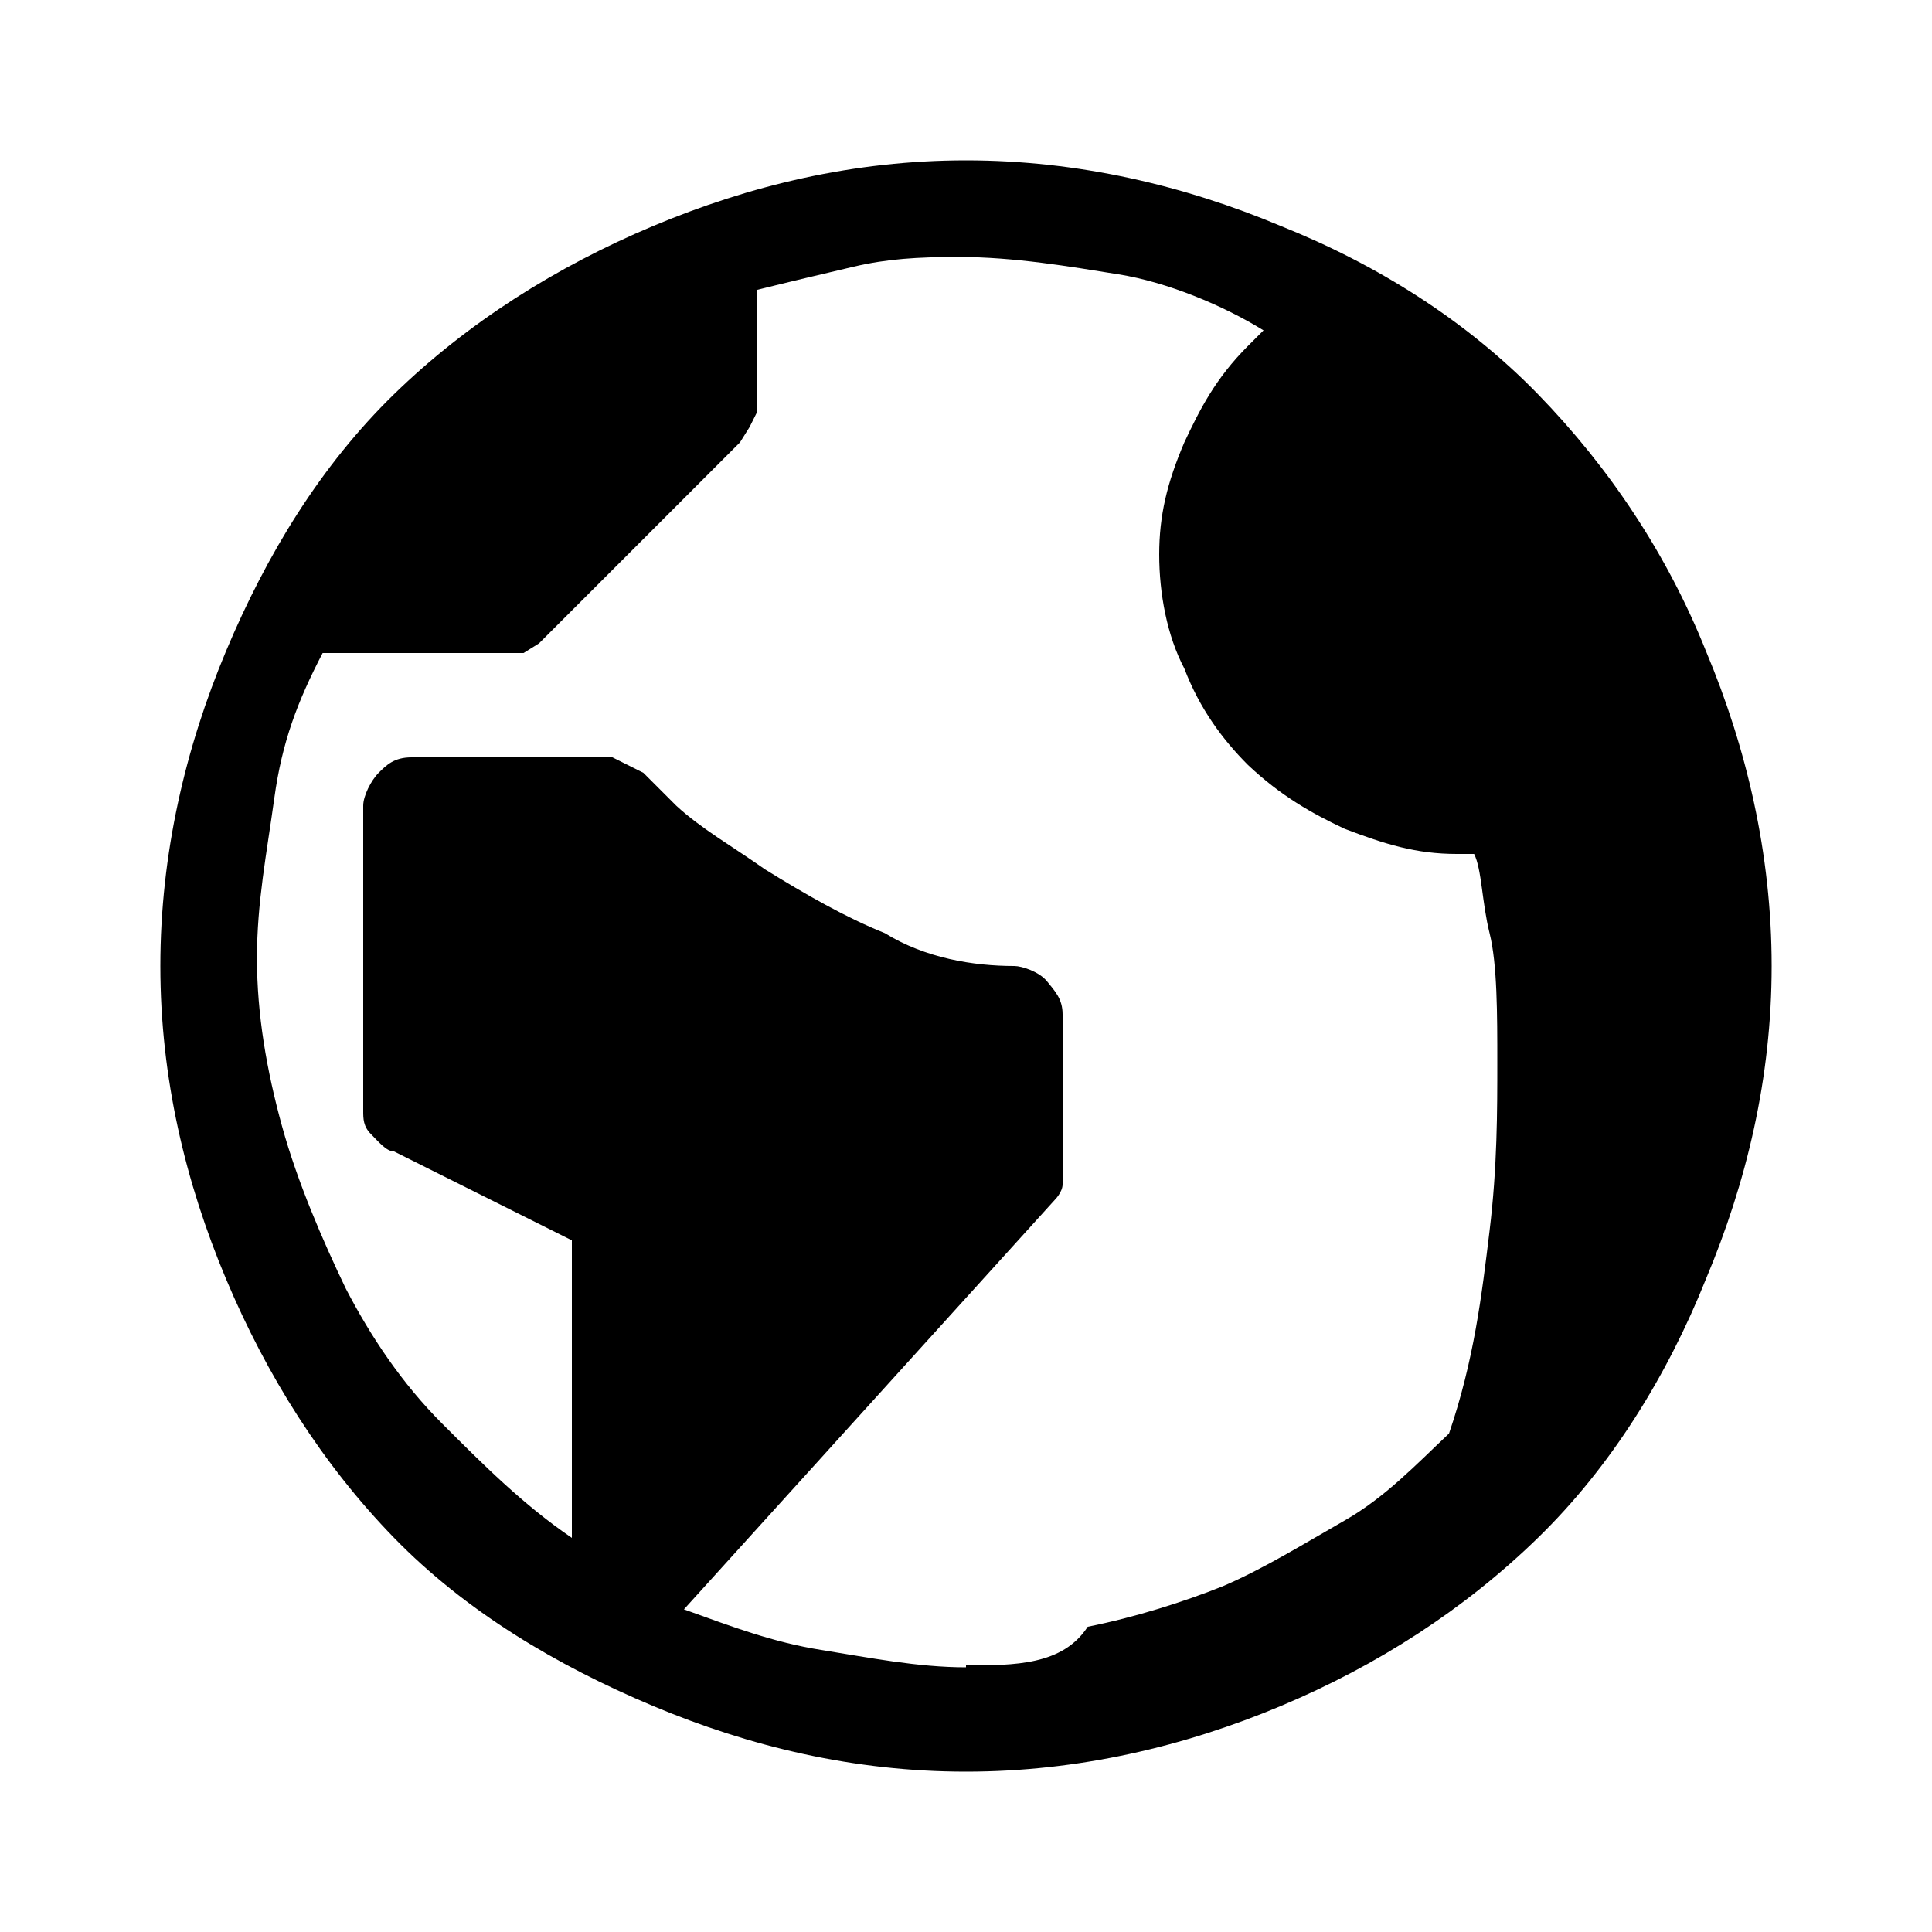
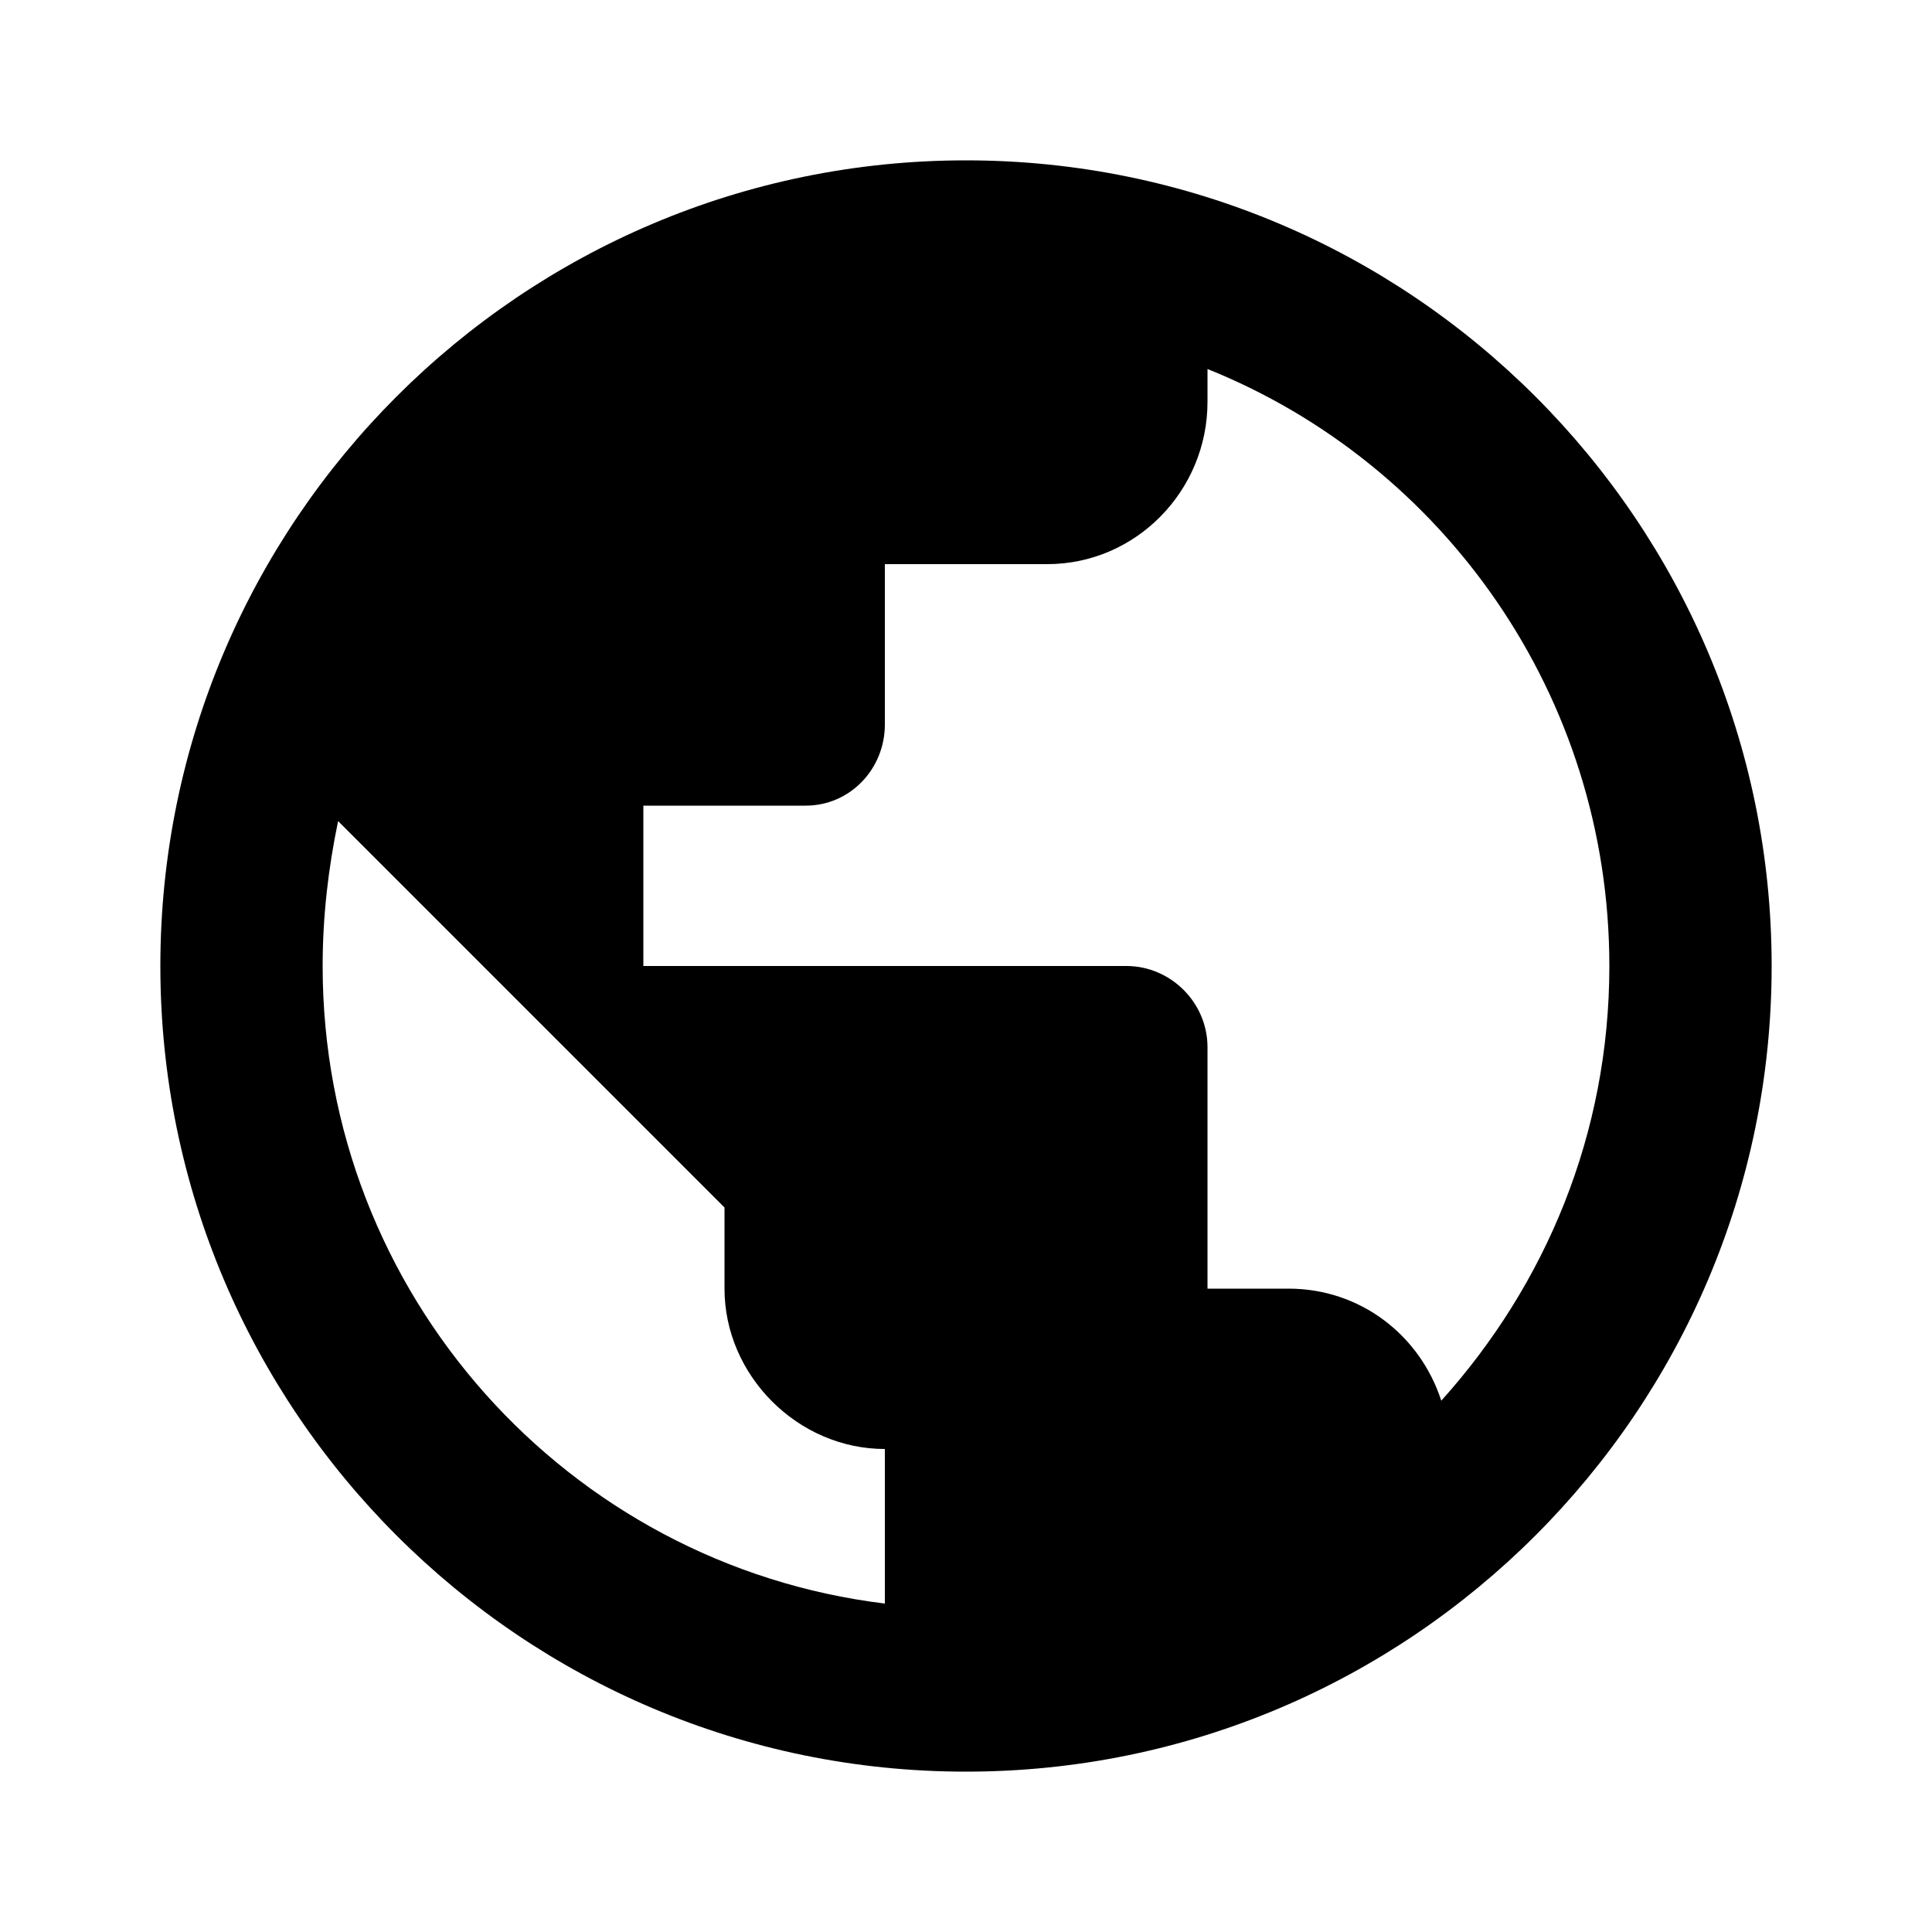
<svg xmlns="http://www.w3.org/2000/svg" viewBox="0 0 1000 1000">
-   <path d="M500 83c-58 0-112 13-162 34s-96 50-134 87-66 83-87 133-34 105-34 163 13 112 34 162 50 96 87 134 84 66 134 87 104 34 162 34 113-13 163-34 95-50 133-87 67-84 87-134c21-50 34-104 34-162s-13-113-34-163c-20-50-50-95-87-133s-83-67-133-87c-50-21-105-34-163-34zm0 780c-25 0-50-5-75-9s-46-12-71-21l192-212s4-4 4-8v-88c0-8-4-12-8-17s-13-8-17-8c-21 0-46-4-67-17-20-8-41-20-62-33-17-12-33-21-46-33l-17-17-8-4-8-4H213c-9 0-13 4-17 8s-8 12-8 17v158c0 4 0 8 4 12s8 9 12 9l92 46v154c-25-17-46-38-67-59s-37-45-50-70c-12-25-25-55-33-84s-13-58-13-87 5-54 9-83 12-50 25-75h104l8-5 104-104 5-8 4-8v-63c16-4 33-8 50-12s33-5 54-5c29 0 58 5 83 9s54 16 75 29l-8 8c-17 17-25 33-33 50-9 21-13 38-13 58s4 42 13 59c8 21 20 37 33 50 17 16 33 25 50 33 21 8 37 13 58 13h9c4 8 4 25 8 41s4 42 4 67 0 54-4 87-8 67-21 105c-17 16-33 33-54 45s-42 25-63 34c-20 8-45 16-70 21-13 20-38 20-63 20z" />
+   <path d="M746 725c-11-34-42-58-79-58h-42V542c0-23-19-42-42-42H333v-83h84c23 0 41-19 41-42v-83h84c46 0 83-38 83-84v-17c122 49 208 169 208 309 0 87-33 165-87 225M458 830c-164-20-291-160-291-330 0-26 3-51 8-75l200 200v42c0 45 38 83 83 83m42-667C270 83 83 270 83 500s187 417 417 417 417-187 417-417S730 83 500 83z" />
</svg>
